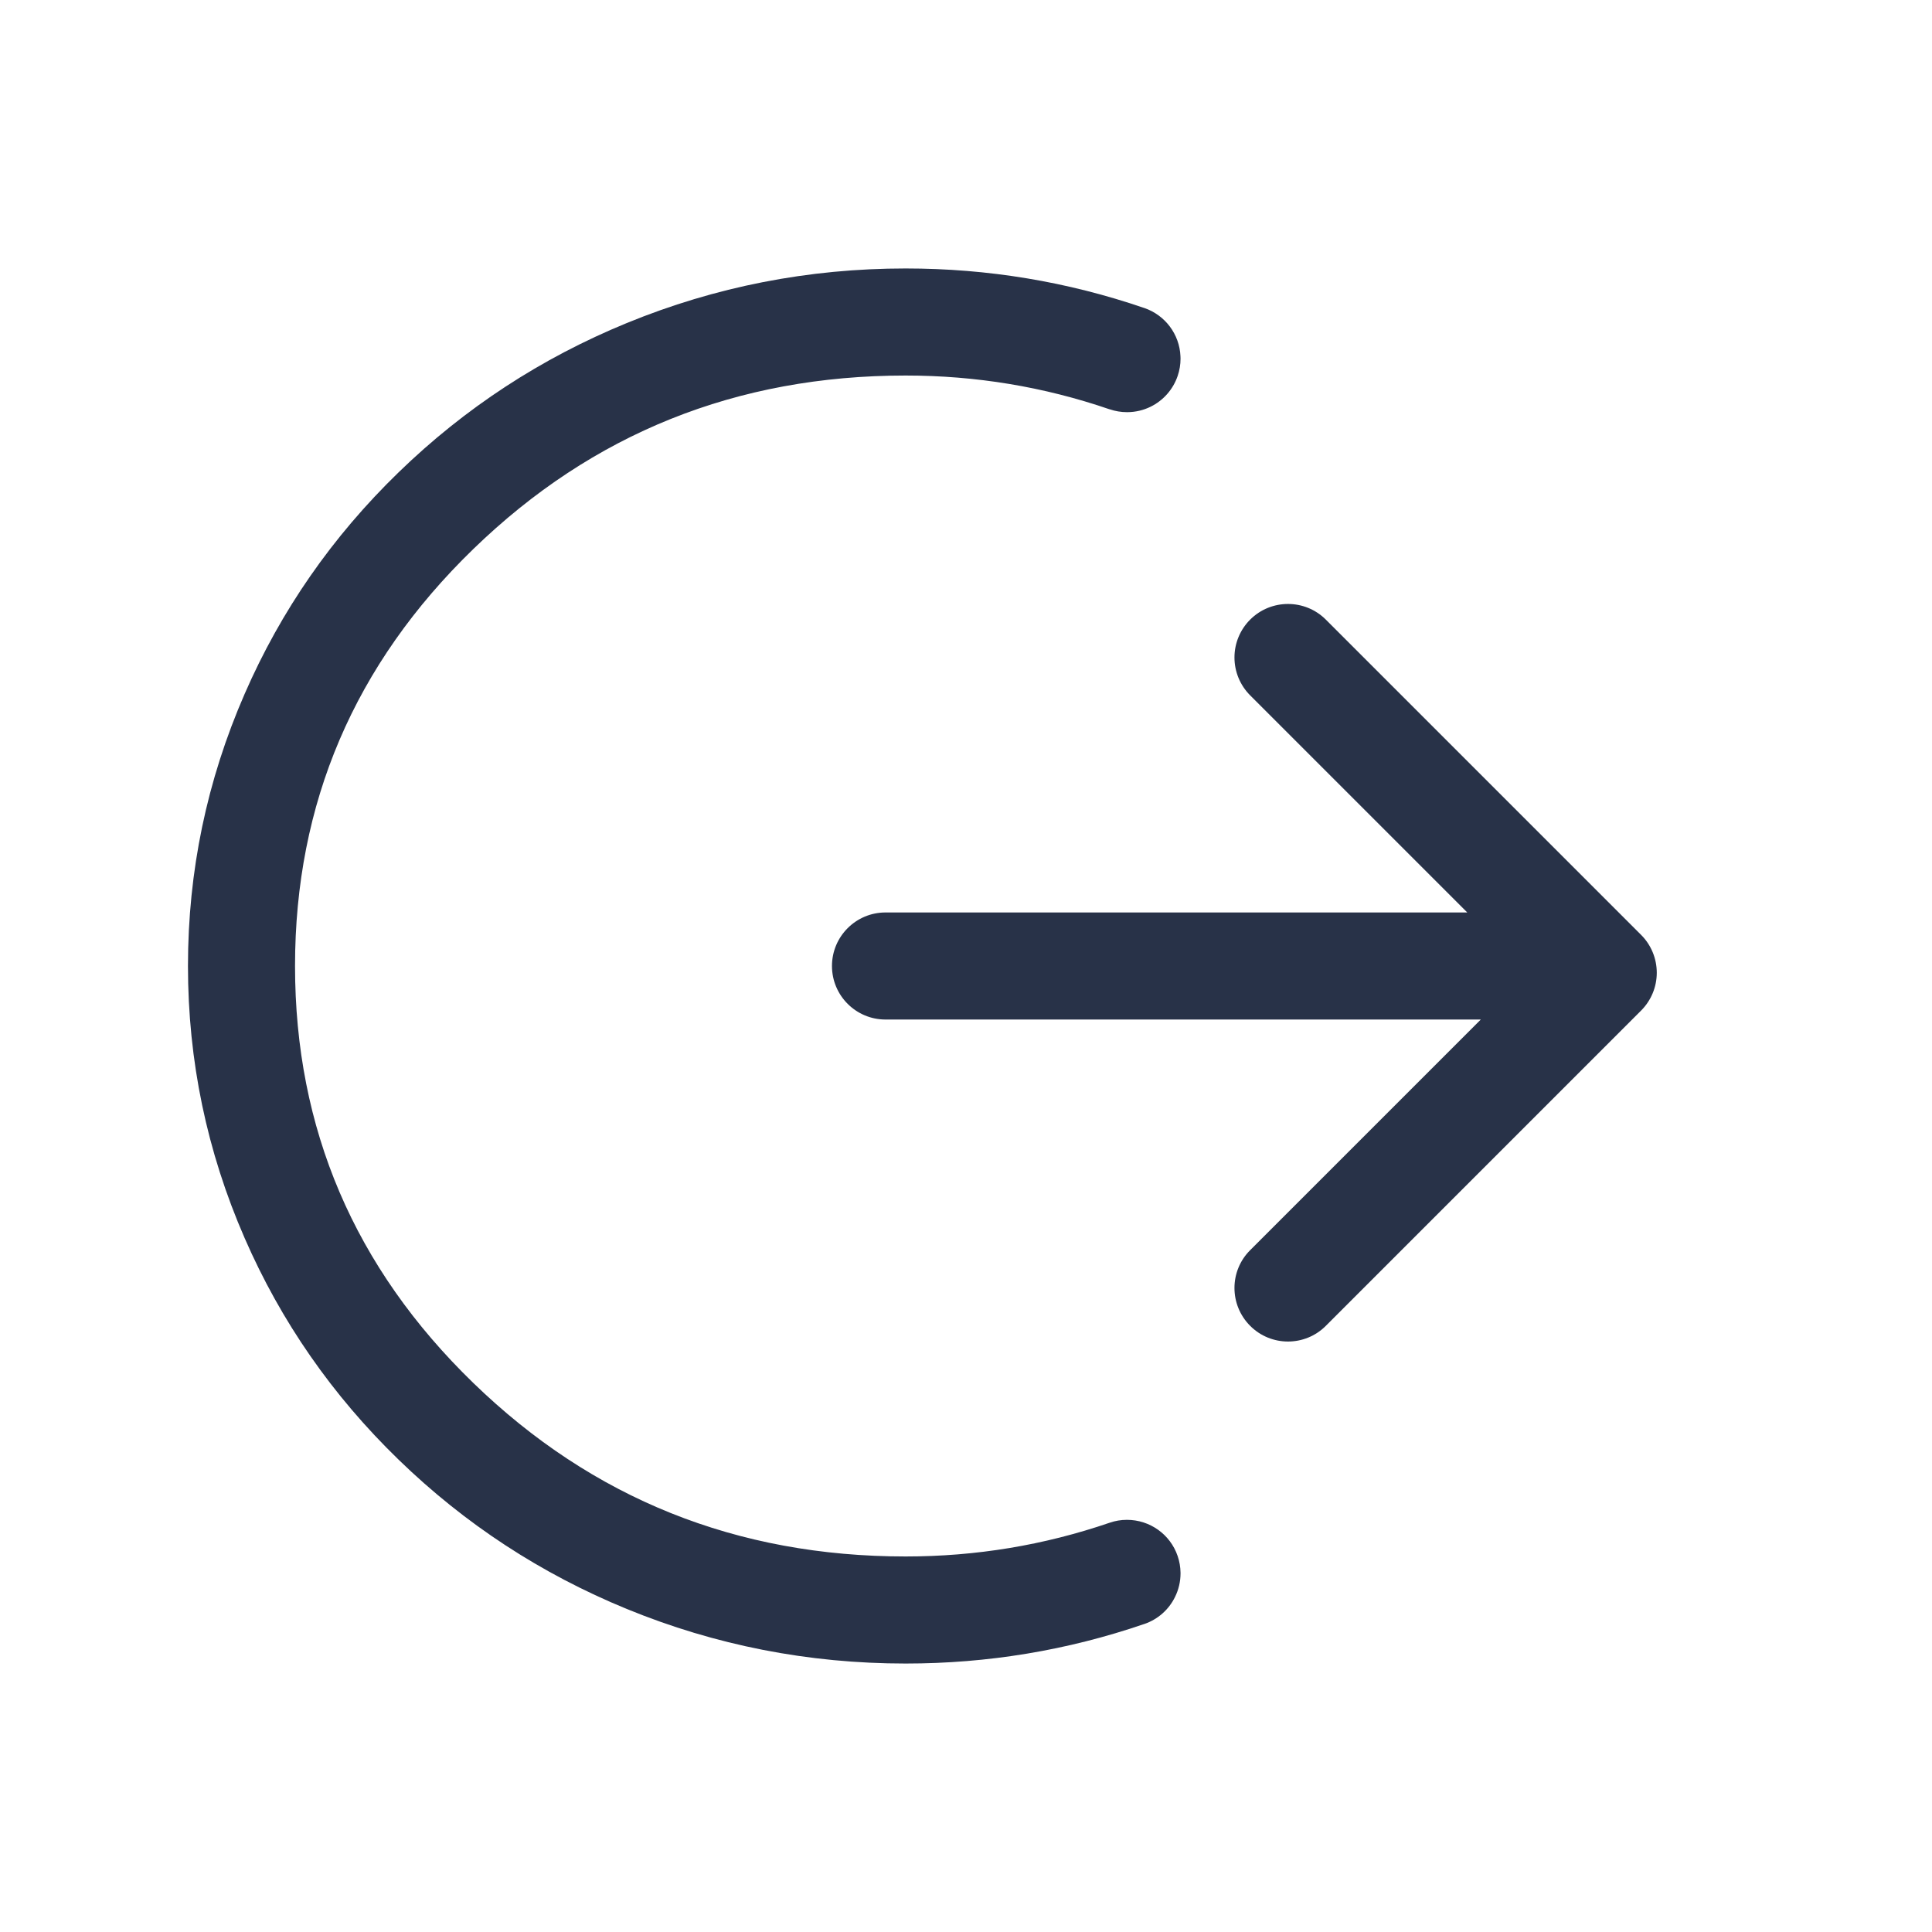
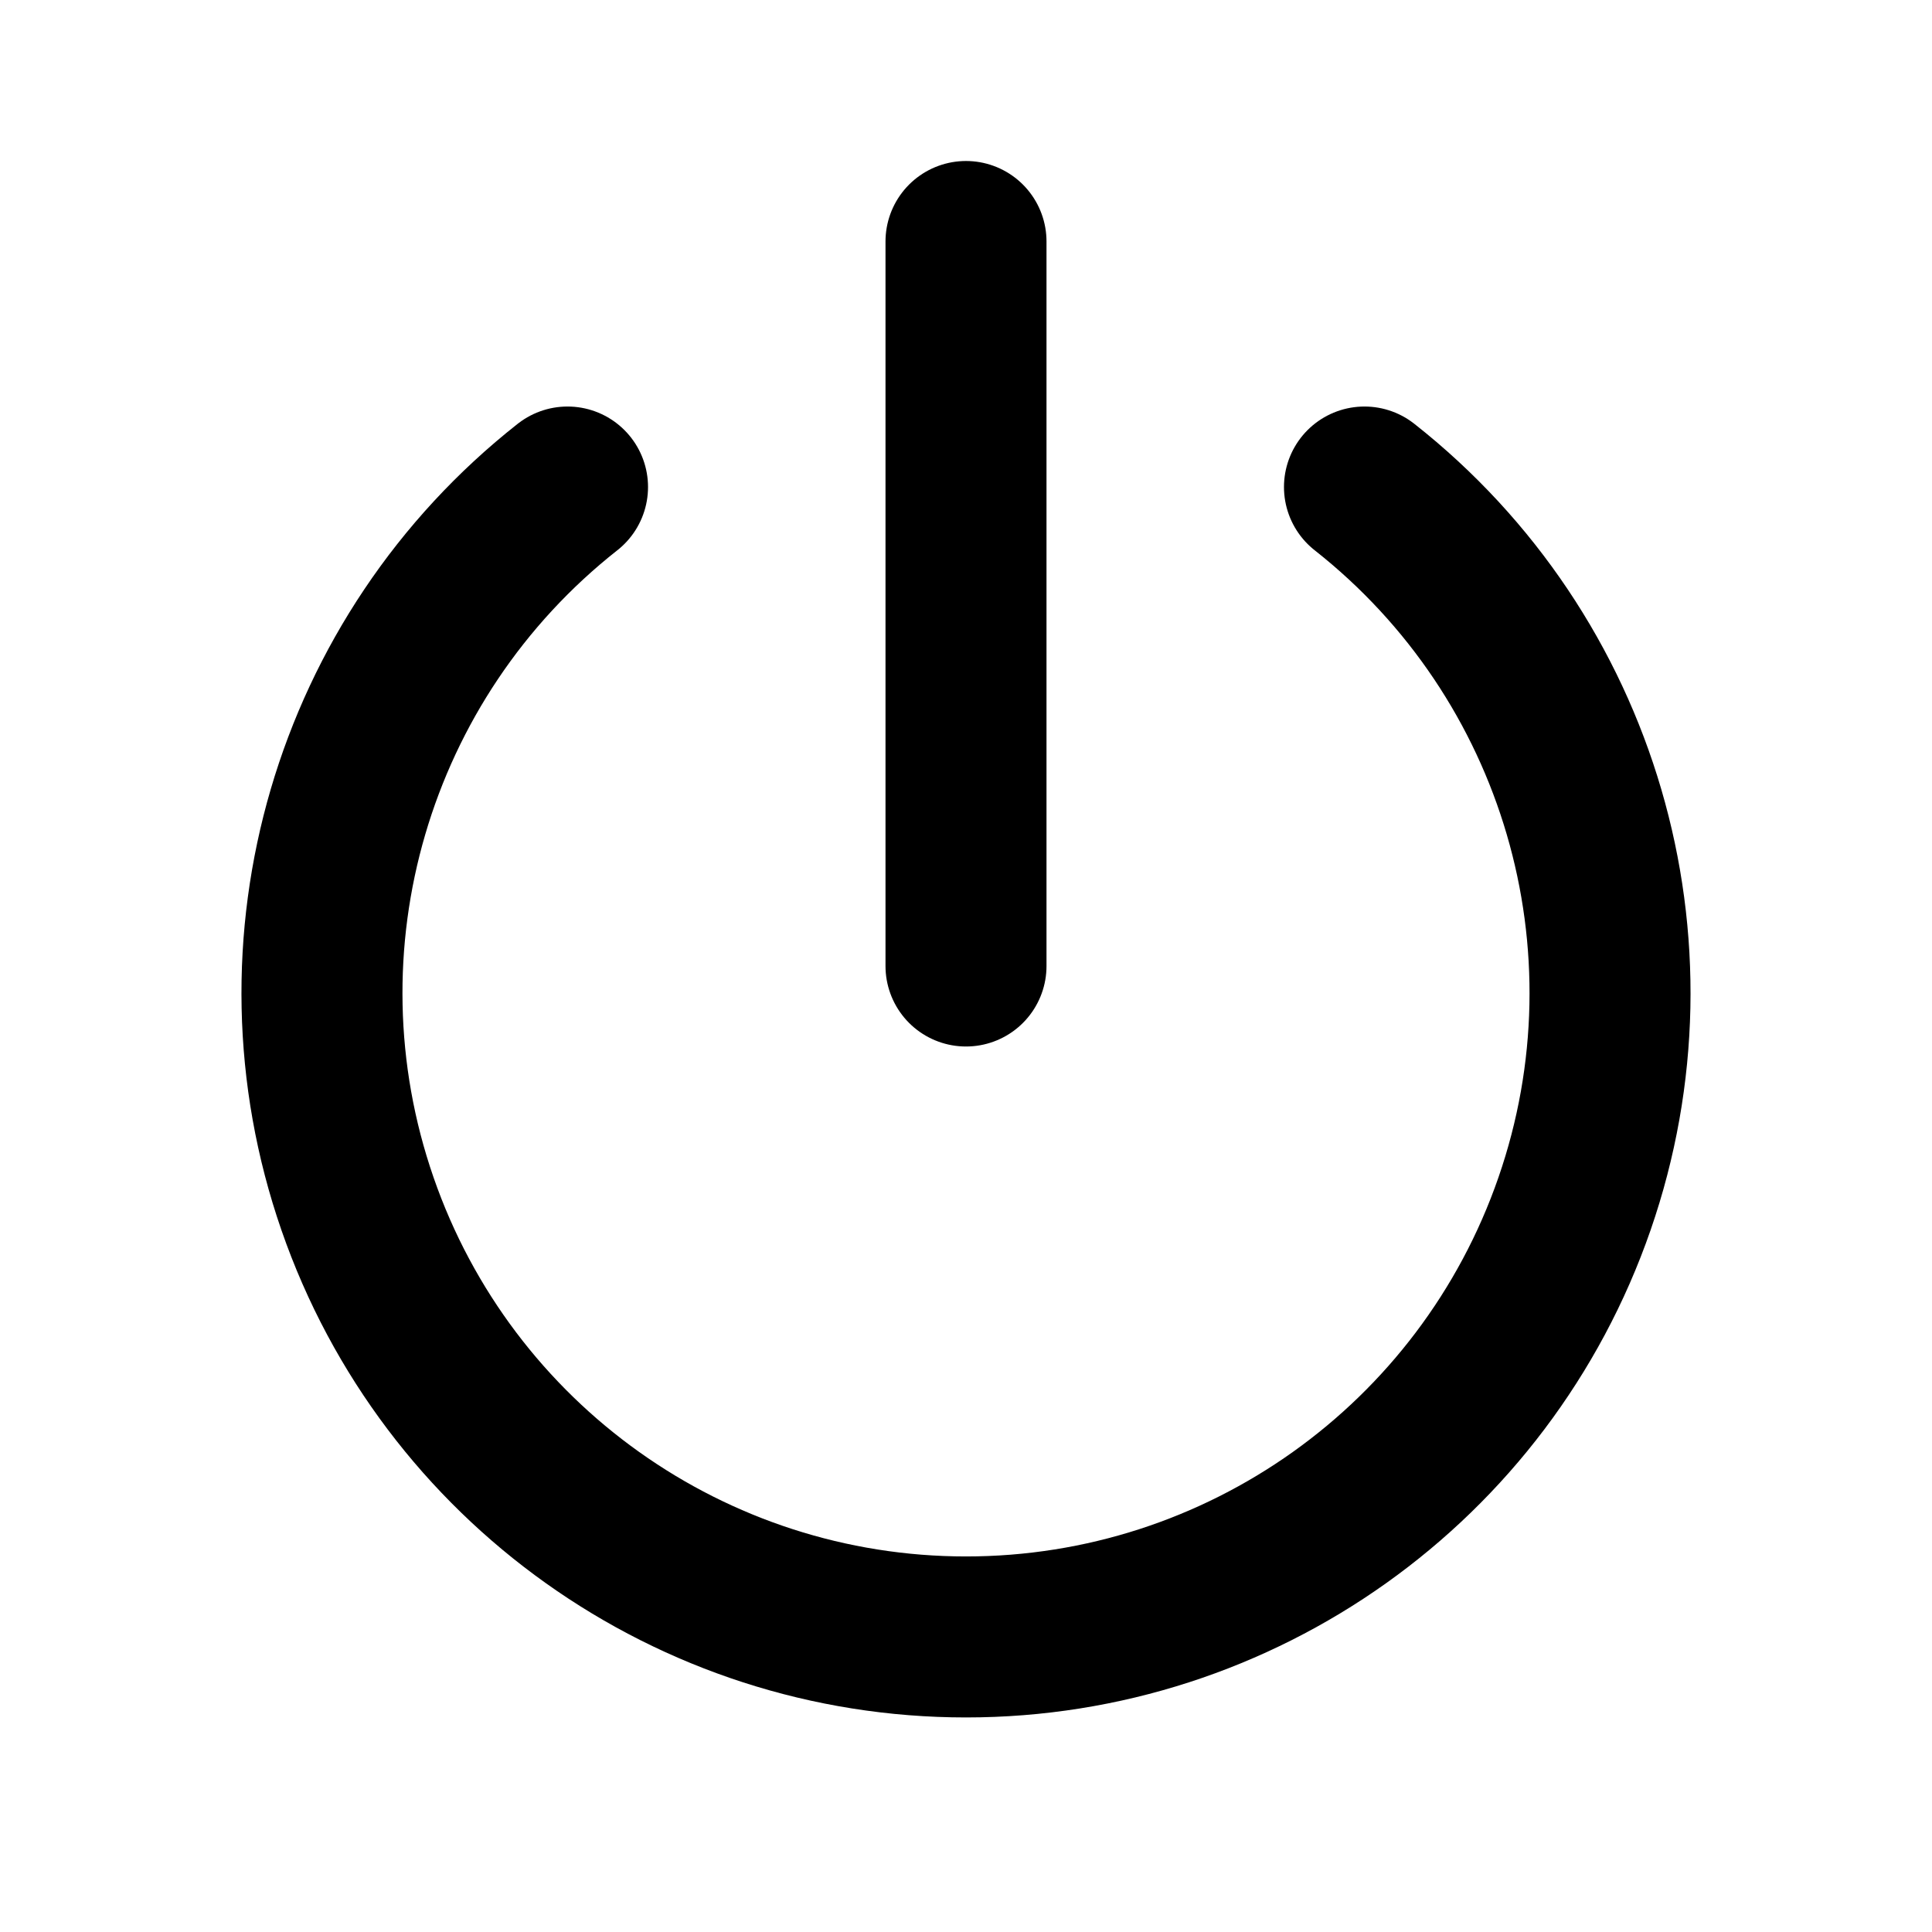
- <svg xmlns="http://www.w3.org/2000/svg" fill="none" version="1.1" width="24" height="24" viewBox="0 0 24 24">
-   <g>
-     <g>
-       <path d="M14.215,20.174L14.214,20.174Q12.782,20.665,11.25,20.665Q9.44,20.665,7.786,19.987Q6.187,19.331,4.953,18.134Q3.717,16.936,3.039,15.38Q2.335,13.766,2.335,12Q2.335,10.234,3.039,8.62Q3.717,7.064,4.953,5.866Q6.187,4.669,7.786,4.013Q9.44,3.335,11.25,3.335Q12.782,3.335,14.214,3.826L14.215,3.826C14.474,3.915,14.652,4.152,14.664,4.424C14.664,4.424,14.665,4.455,14.665,4.455C14.665,4.529,14.653,4.601,14.629,4.671C14.572,4.838,14.451,4.975,14.292,5.053C14.204,5.096,14.107,5.119,14.008,5.12L14,5.12C13.927,5.12,13.854,5.108,13.784,5.084L13.782,5.084Q12.56,4.665,11.25,4.665Q8.102,4.665,5.879,6.821Q3.665,8.968,3.665,12Q3.665,15.032,5.879,17.179Q8.102,19.335,11.25,19.335Q12.561,19.335,13.784,18.916C13.853,18.892,13.925,18.88,13.998,18.88L14,18.88C14.284,18.88,14.537,19.06,14.629,19.329C14.652,19.396,14.664,19.466,14.665,19.537L14.665,19.545C14.665,19.646,14.642,19.746,14.597,19.837C14.52,19.996,14.382,20.117,14.215,20.174ZM15.53,15.53L18.395,12.665L11,12.665C10.633,12.665,10.335,12.367,10.335,12C10.335,11.633,10.633,11.335,11,11.335L18.227,11.335L15.53,8.638C15.405,8.513,15.335,8.344,15.335,8.167C15.335,7.991,15.405,7.822,15.53,7.697C15.789,7.438,16.211,7.438,16.47,7.697L20.386,11.613C20.511,11.738,20.581,11.907,20.581,12.084C20.581,12.26,20.511,12.429,20.386,12.554L16.47,16.47C16.211,16.73,15.789,16.73,15.53,16.47C15.27,16.21,15.27,15.789,15.53,15.53Z" fill-rule="evenodd" fill="#283248" fill-opacity="1" />
-     </g>
-   </g>
+ <svg xmlns="http://www.w3.org/2000/svg" viewBox="0 0 24 24" fill="none" width="1em" height="1em" focusable="false" aria-hidden="true">
+   <path d="M12 3v9" stroke="currentColor" stroke-width="2" stroke-linecap="round" />
+   <path d="M7.05 6.05a8 8 0 1 0 9.9 0" stroke="currentColor" stroke-width="2" stroke-linecap="round" />
</svg>
